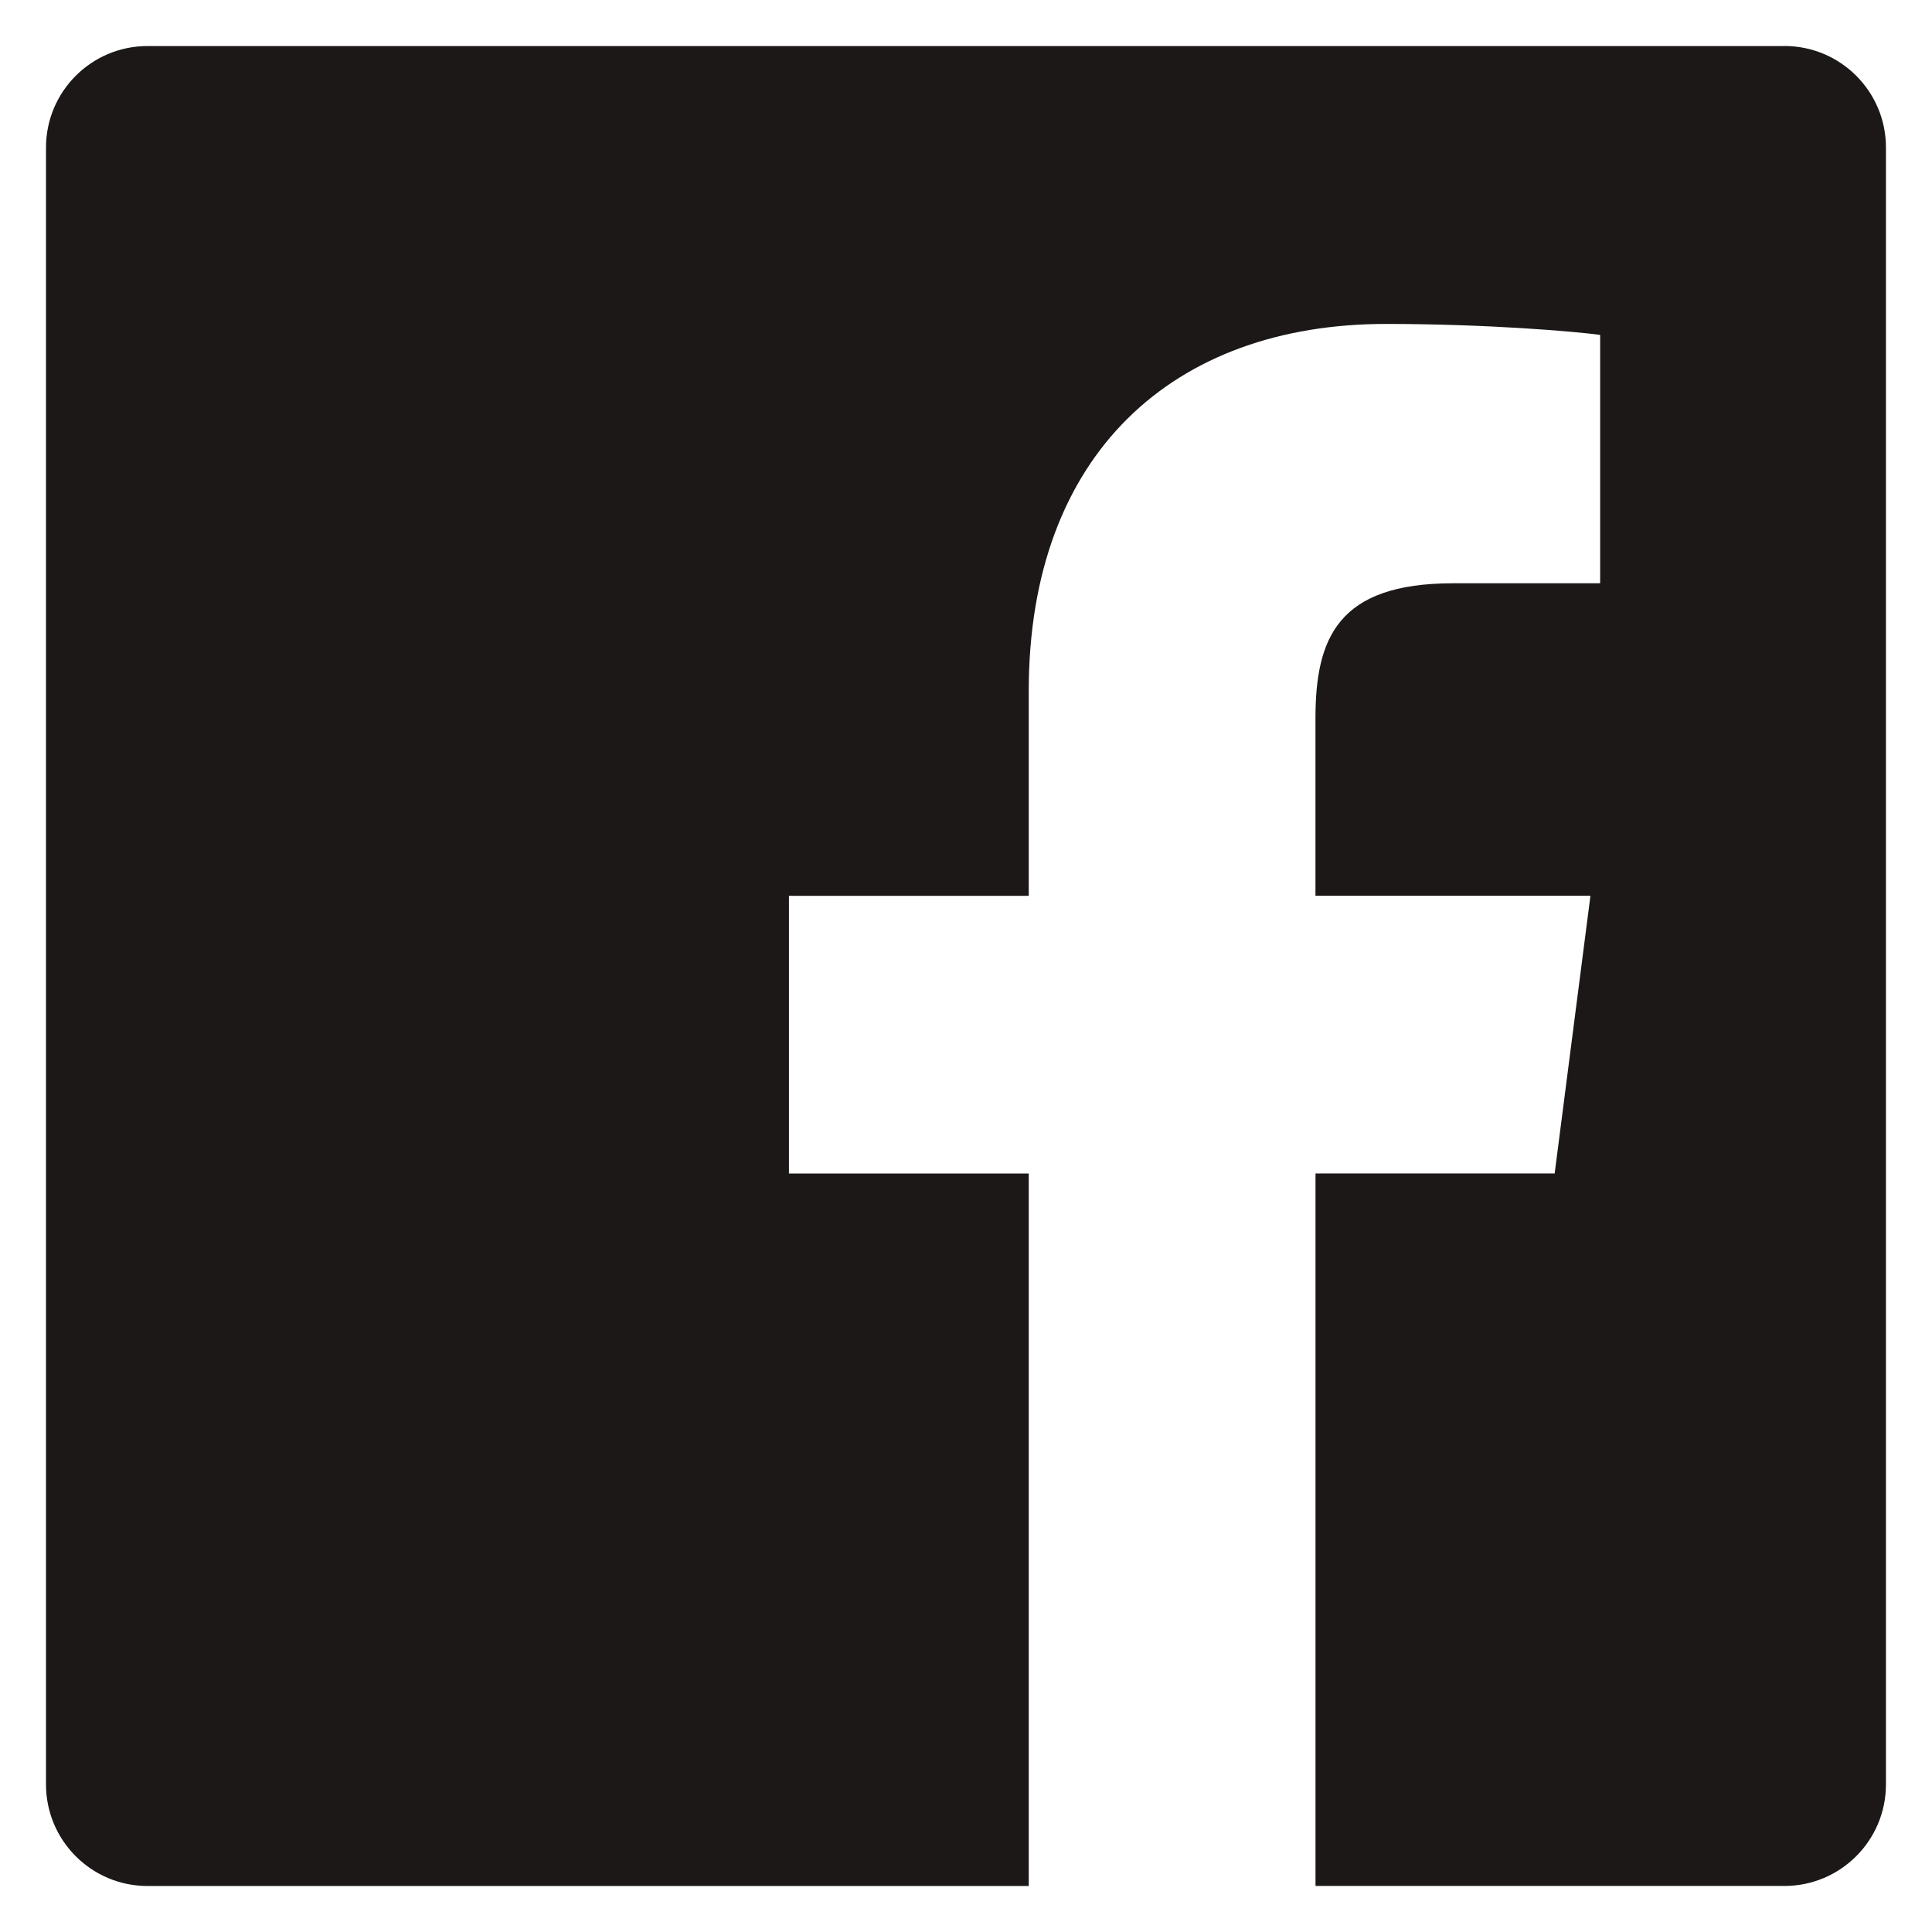
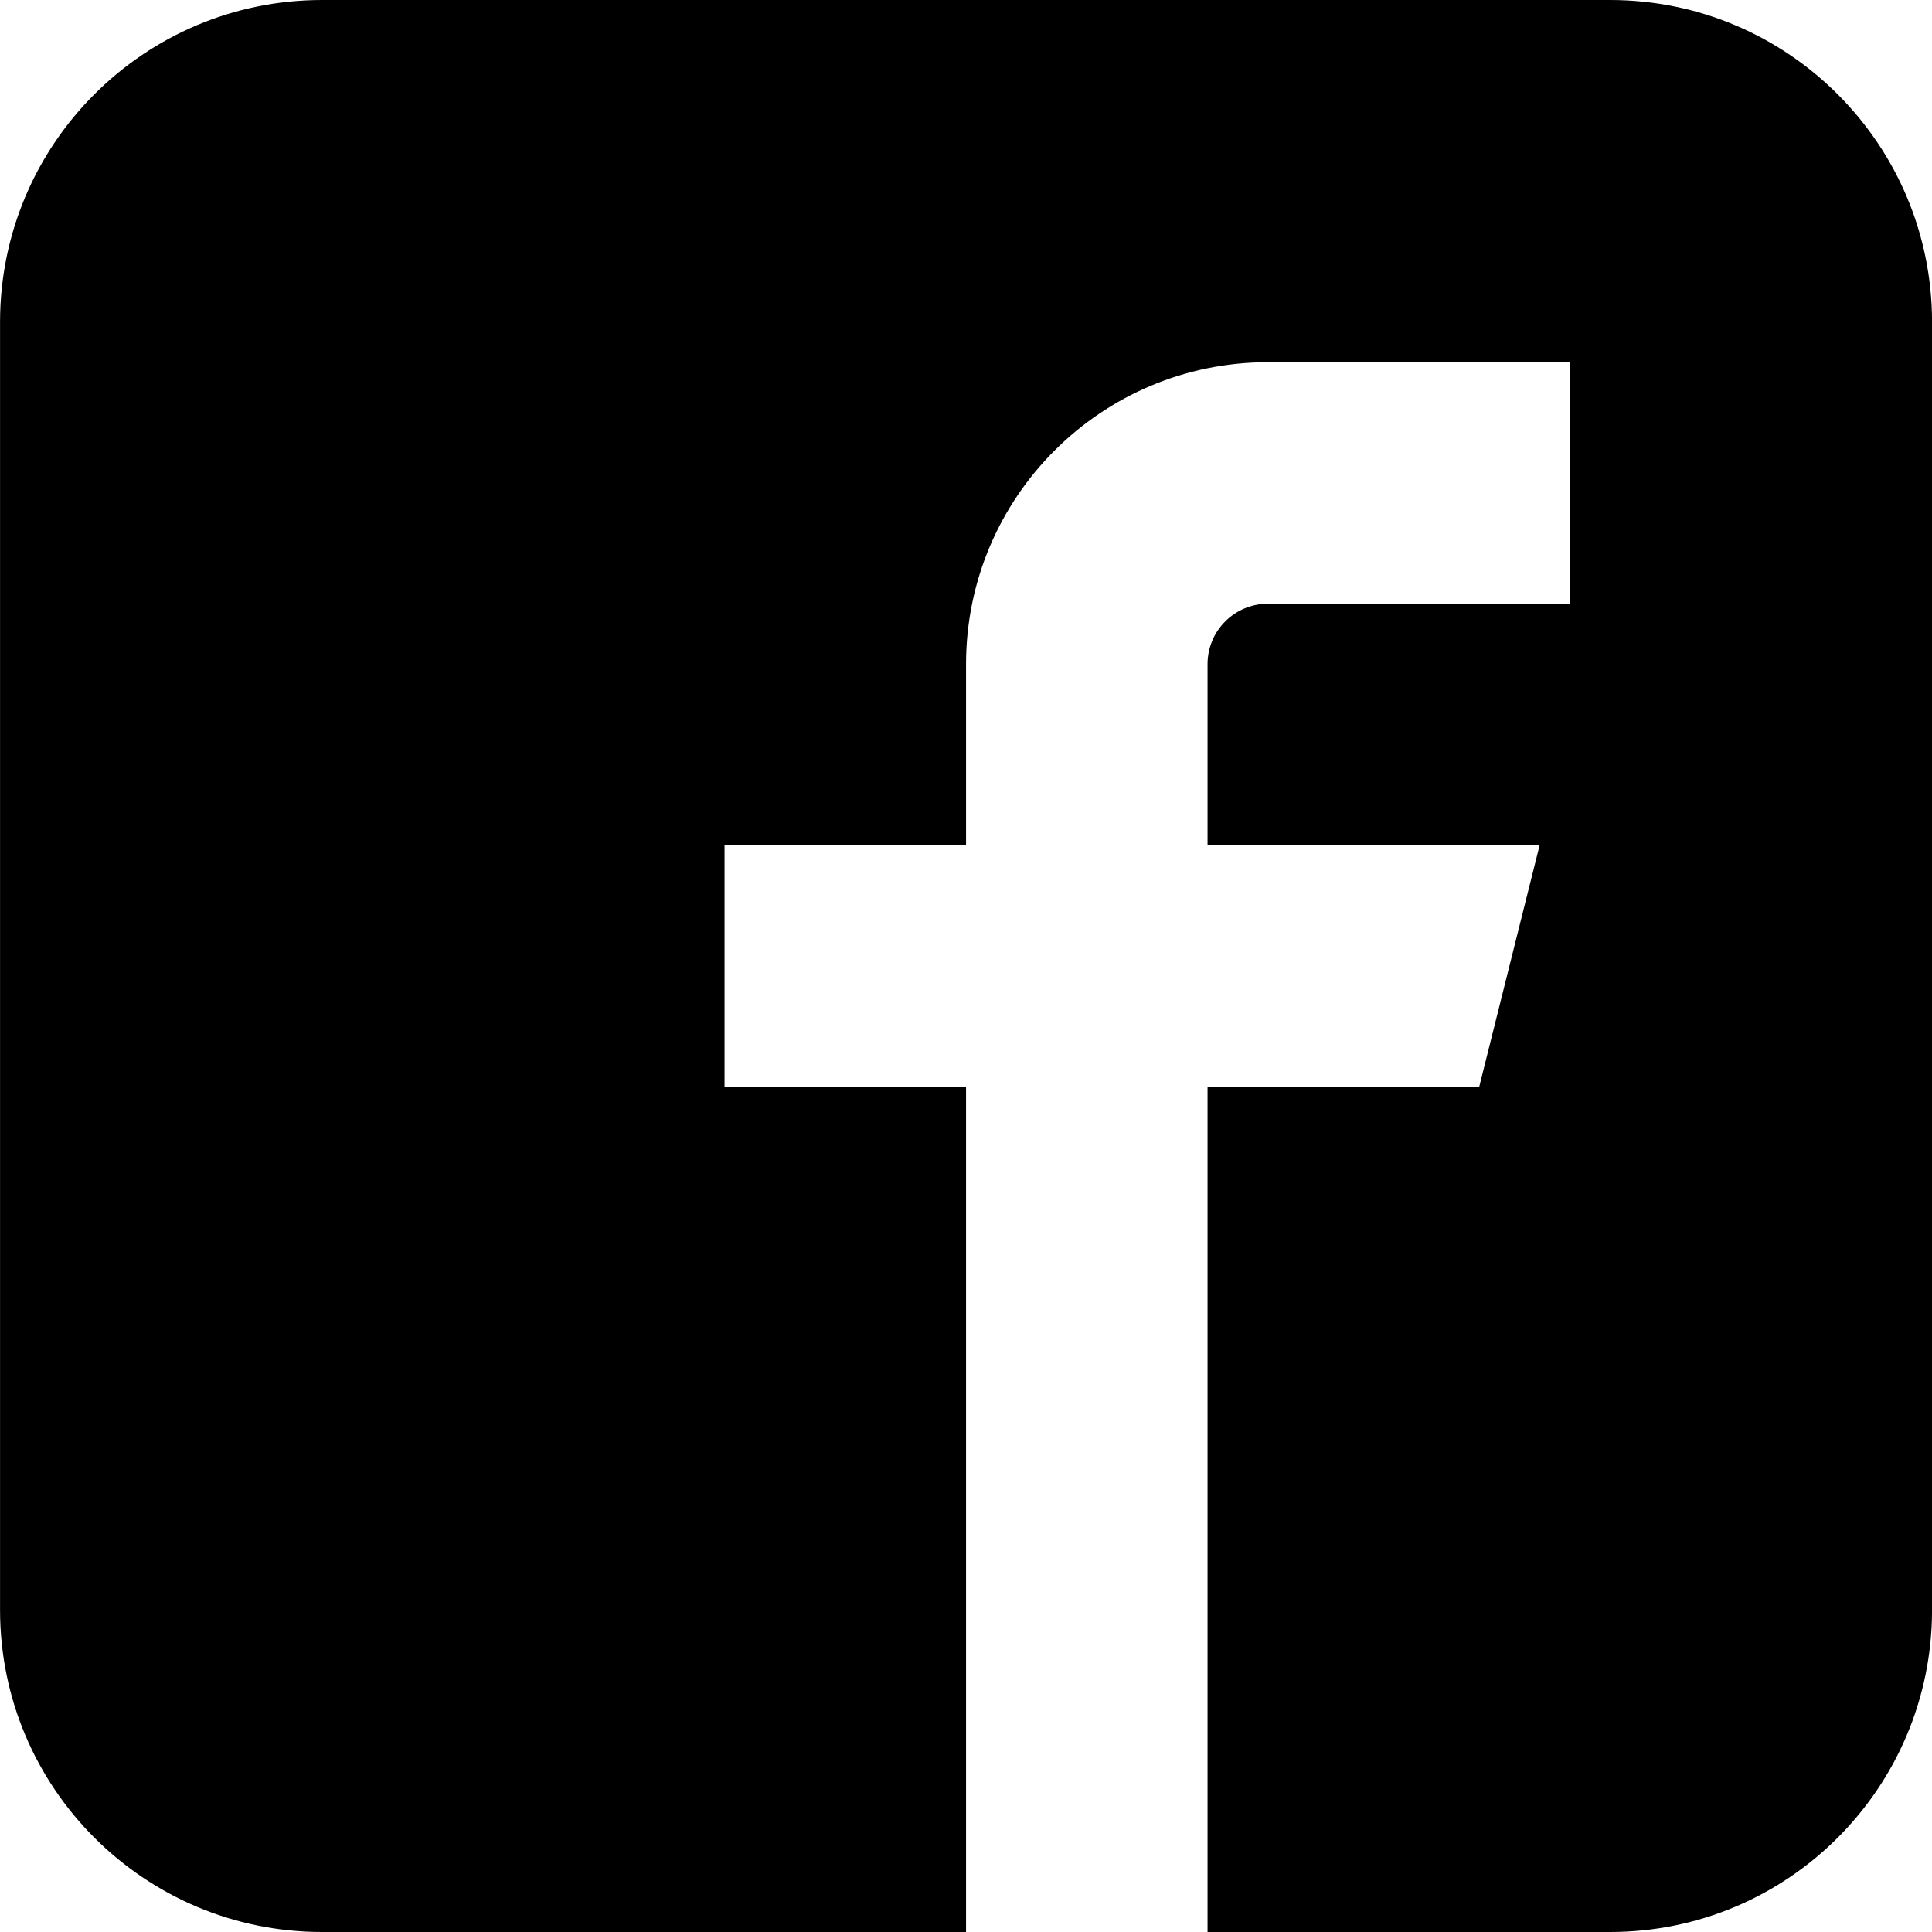
- <svg xmlns="http://www.w3.org/2000/svg" width="41.998" height="42" viewBox="0 0 41.998 42" id="svg2" version="1.1">
-   <defs id="defs8" />
-   <path d="m 38.791,1.001 -35.583,0 c -1.22,0 -2.208,0.988 -2.208,2.208 l 0,35.583 c 0,1.219 0.988,2.208 2.208,2.208 l 19.156,0 0,-15.489 -5.213,0 0,-6.037 5.213,0 0,-4.452 c 0,-5.167 3.155,-7.98 7.764,-7.98 2.208,0 4.105,0.164 4.658,0.238 l 0,5.399 -3.197,10e-4 c -2.506,0 -2.992,1.191 -2.992,2.939 l 0,3.854 5.978,0 -0.778,6.037 -5.199,0 0,15.489 10.193,0 c 1.219,0 2.208,-0.988 2.208,-2.208 l 0,-35.583 c 0,-1.22 -0.988,-2.208 -2.208,-2.208" id="path4" style="fill:#1b1817" />
+ <svg xmlns="http://www.w3.org/2000/svg" version="1.1" width="42" height="42" viewBox="0 0 42 42">
+   <path fill="#000000" d="M35.001 0h-28.001c-3.866 0-6.999 3.134-6.999 7.001v27.998c0 3.866 3.134 7.001 6.999 7.001h14.001v-18.375h-5.25v-5.25h5.25v-3.938c0-3.624 2.938-6.563 6.563-6.563h6.563v5.25h-6.563c-0.725 0-1.313 0.588-1.313 1.313v3.938h7.219l-1.313 5.25h-5.906v18.375h8.751c3.866 0 6.999-3.134 6.999-7.001v-27.998c0-3.866-3.134-7.001-6.999-7.001z" />
</svg>
